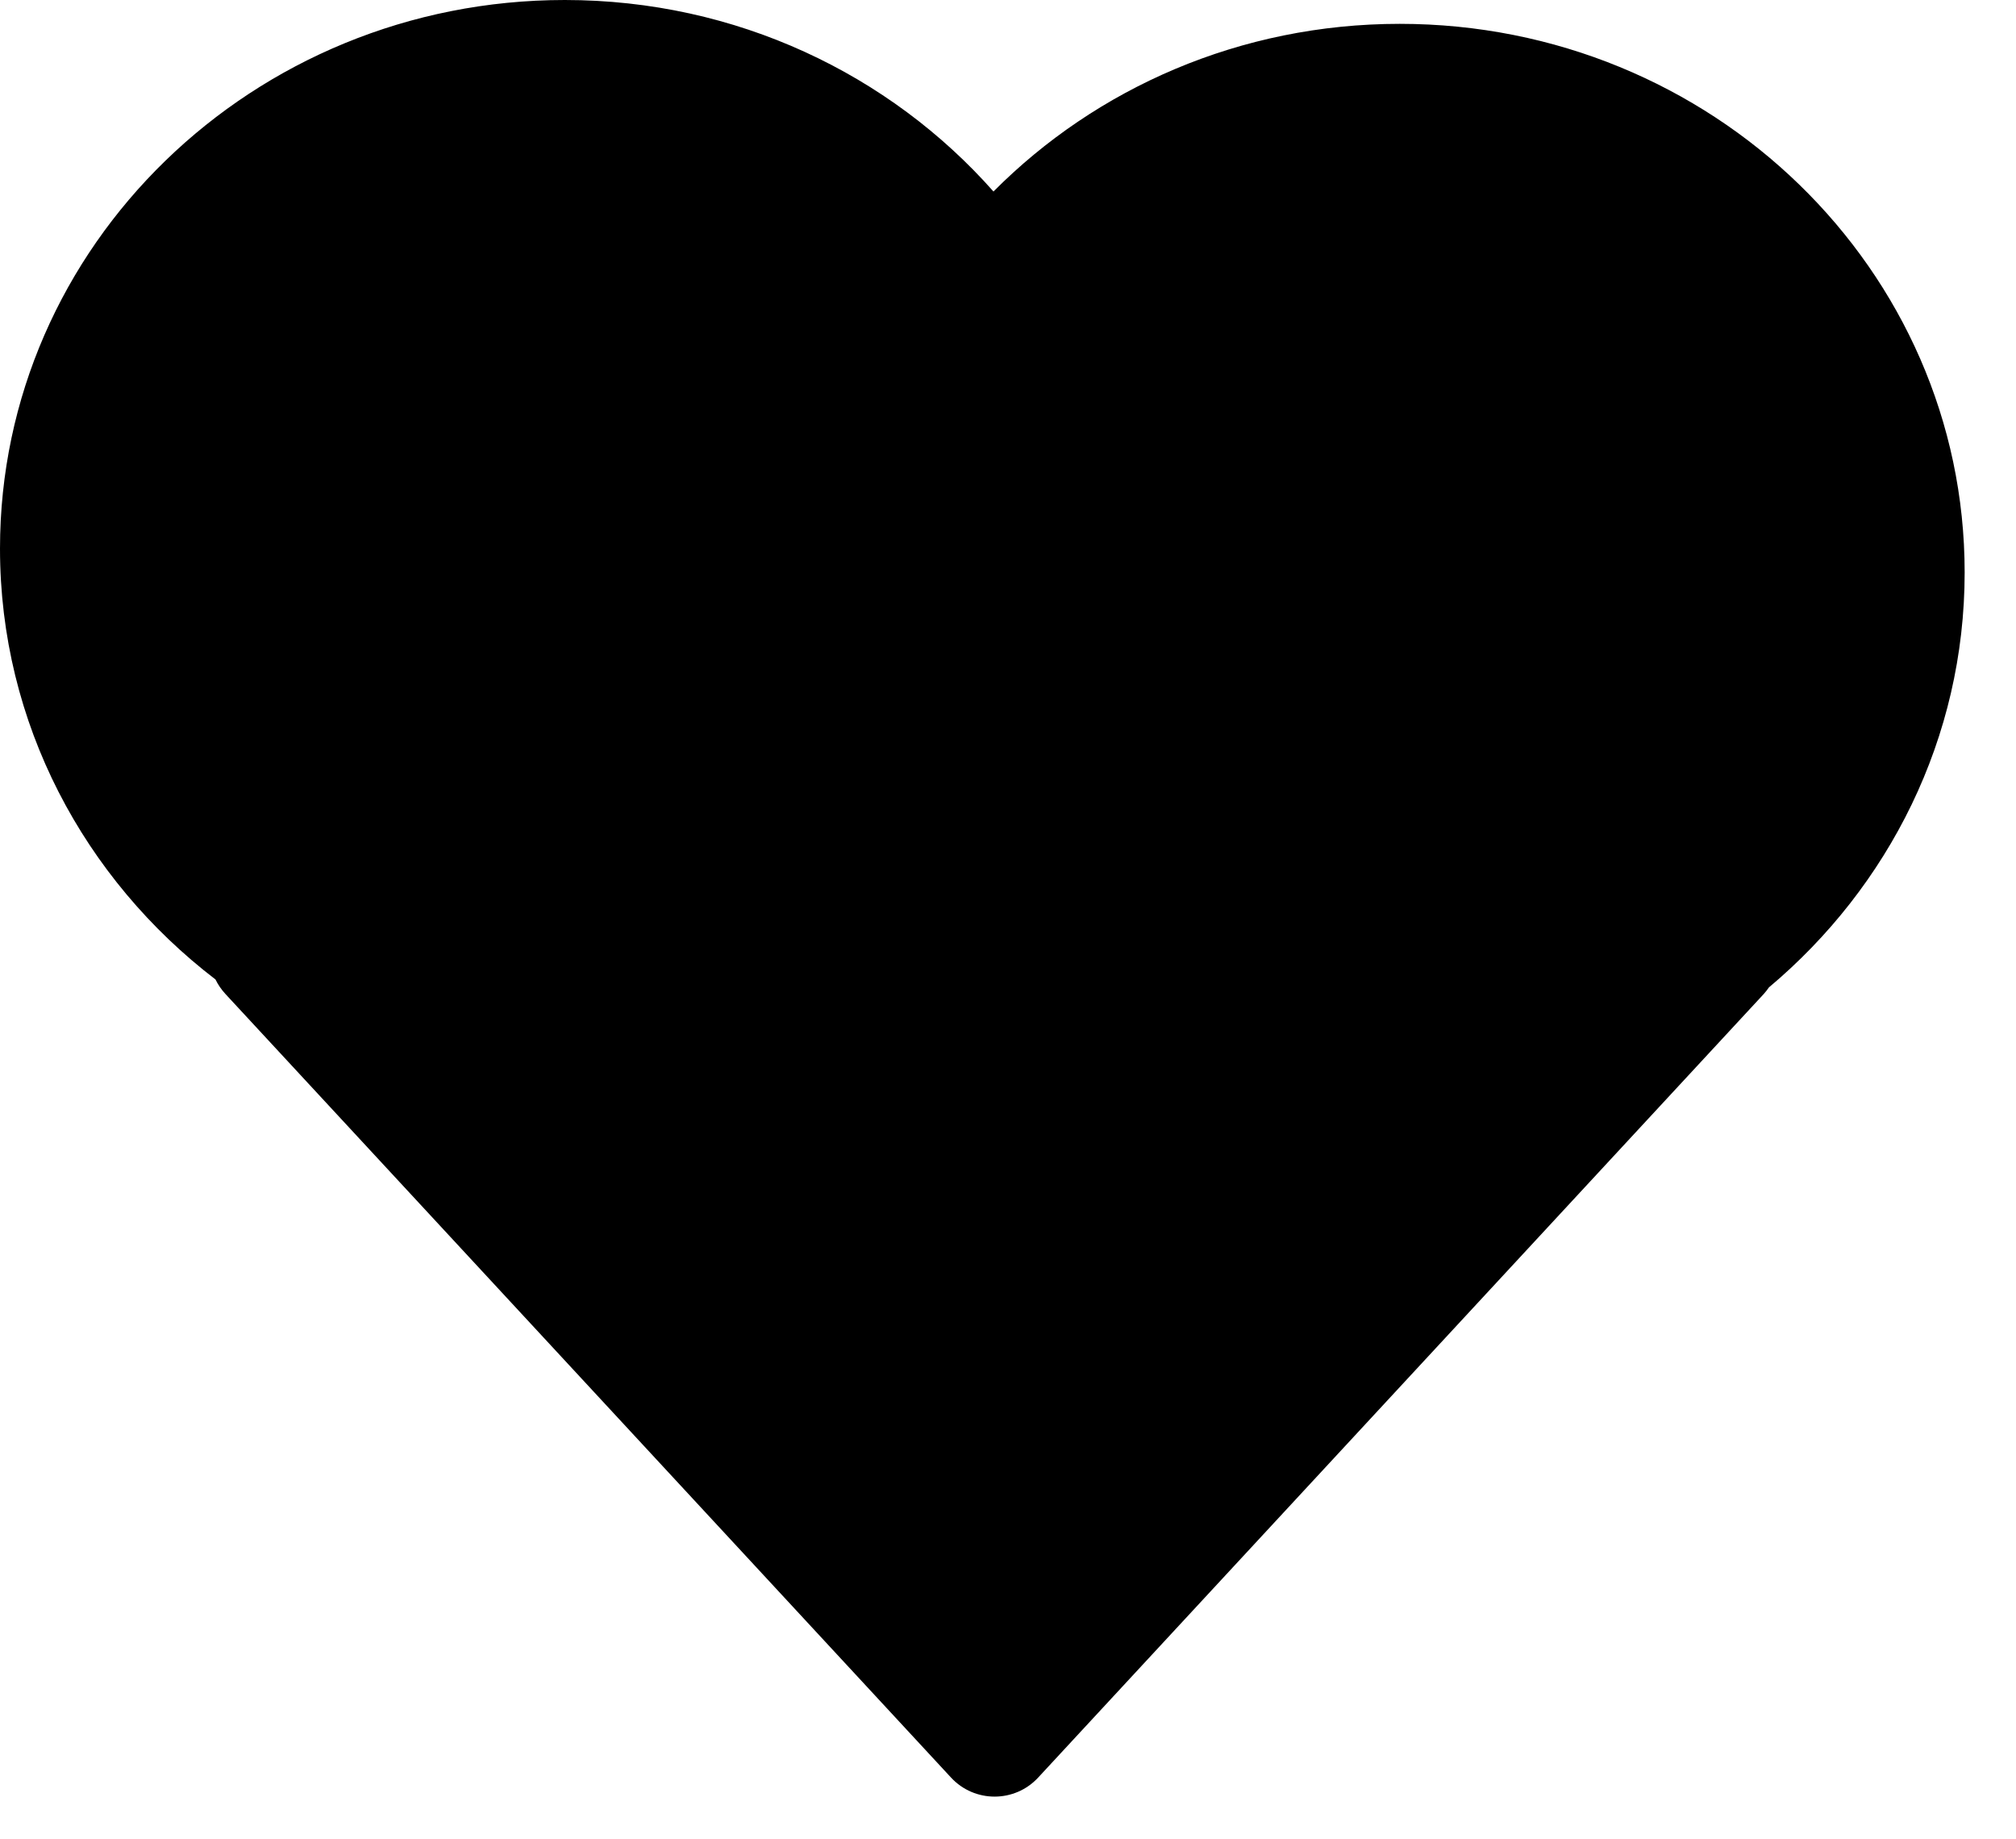
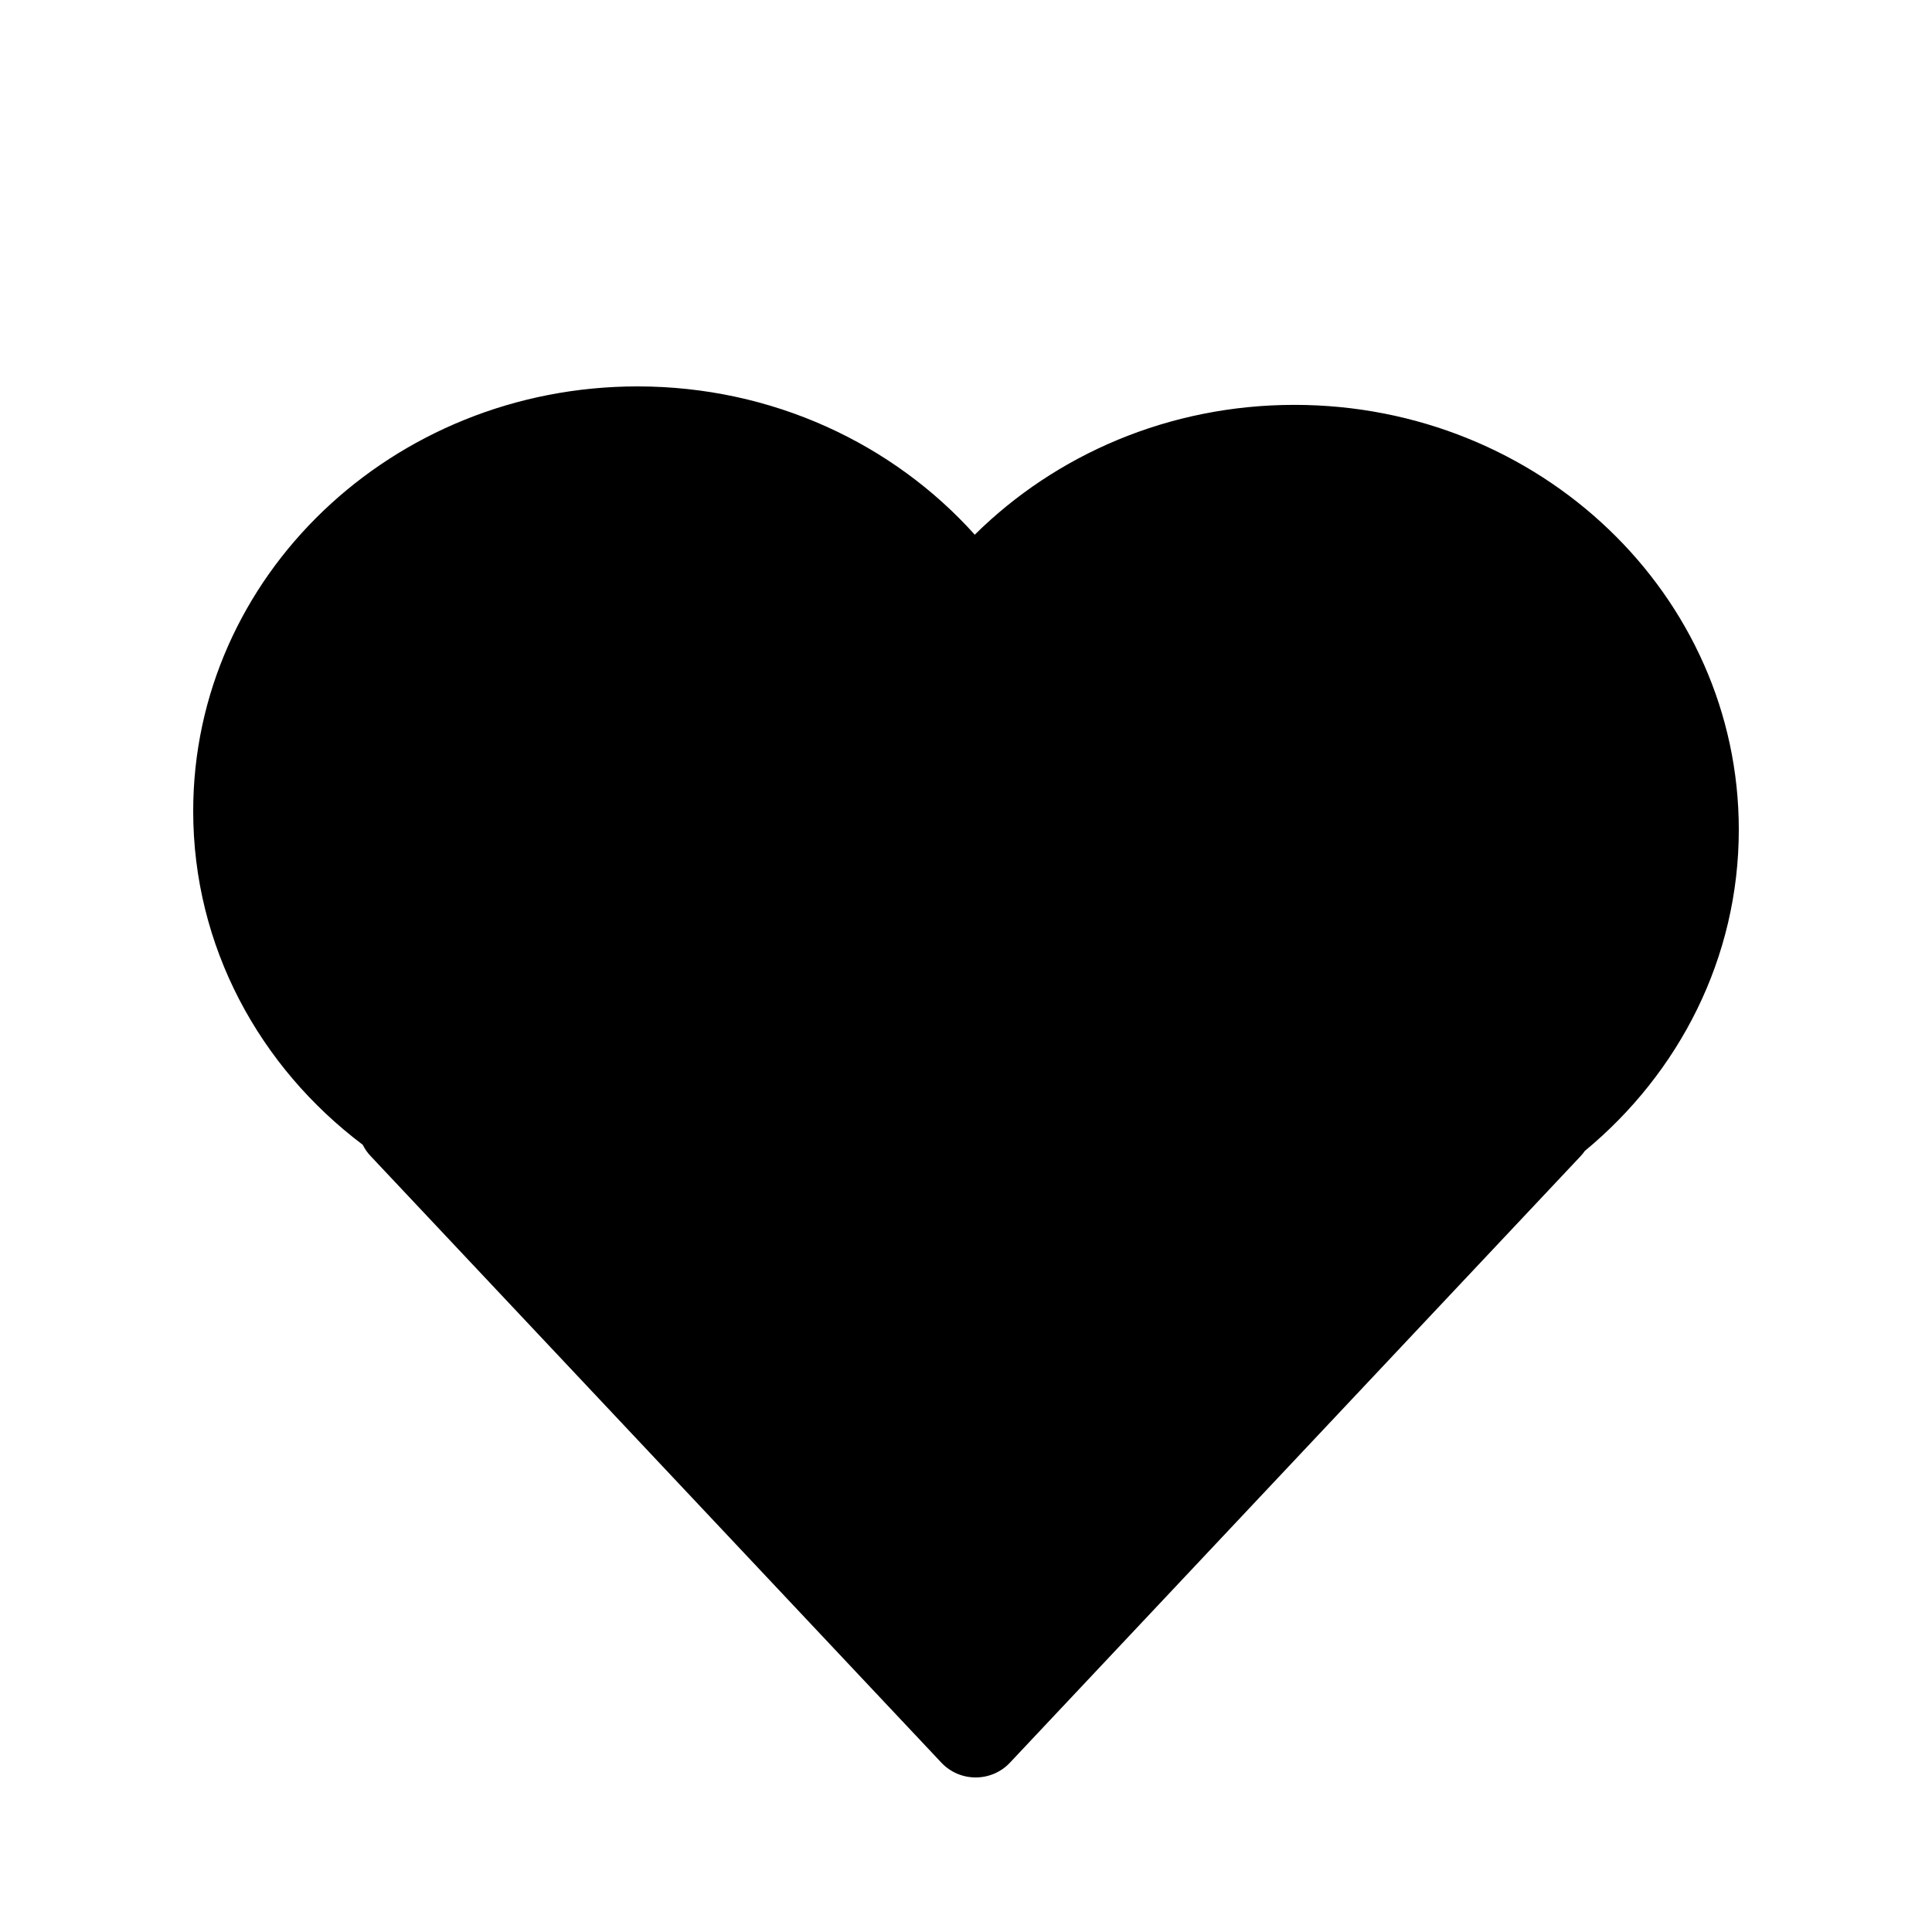
- <svg xmlns="http://www.w3.org/2000/svg" width="34" height="31" viewBox="0 0 34 31" fill="none">
-   <path d="M9.526 0C12.419 6.16273e-05 15.008 1.254 16.755 3.229C18.487 1.487 20.916 0.402 23.607 0.402C28.869 0.402 33.134 4.544 33.134 9.652C33.134 12.449 31.853 14.953 29.833 16.649C29.806 16.687 29.778 16.725 29.745 16.761L17.508 29.973C17.112 30.4 16.436 30.4 16.04 29.973L3.803 16.761C3.732 16.684 3.676 16.601 3.634 16.515C1.422 14.821 0 12.197 0 9.25C0 4.142 4.265 0 9.526 0Z" fill="currentColor" />
+ <svg xmlns="http://www.w3.org/2000/svg" width="50" height="50" viewBox="0 0 50 50" fill="none">
+   <path d="M16.5 10C19.992 10 23.118 11.49 25.227 13.838C27.318 11.768 30.251 10.478 33.499 10.478C39.851 10.478 45 15.4 45 21.471C45 24.794 43.454 27.77 41.015 29.786C40.983 29.831 40.949 29.876 40.909 29.918L26.136 45.619C25.658 46.127 24.842 46.127 24.364 45.619L9.591 29.918C9.505 29.827 9.438 29.728 9.387 29.626C6.716 27.613 5 24.495 5 20.993C5 14.922 10.149 10 16.5 10Z" fill="black" />
</svg>
